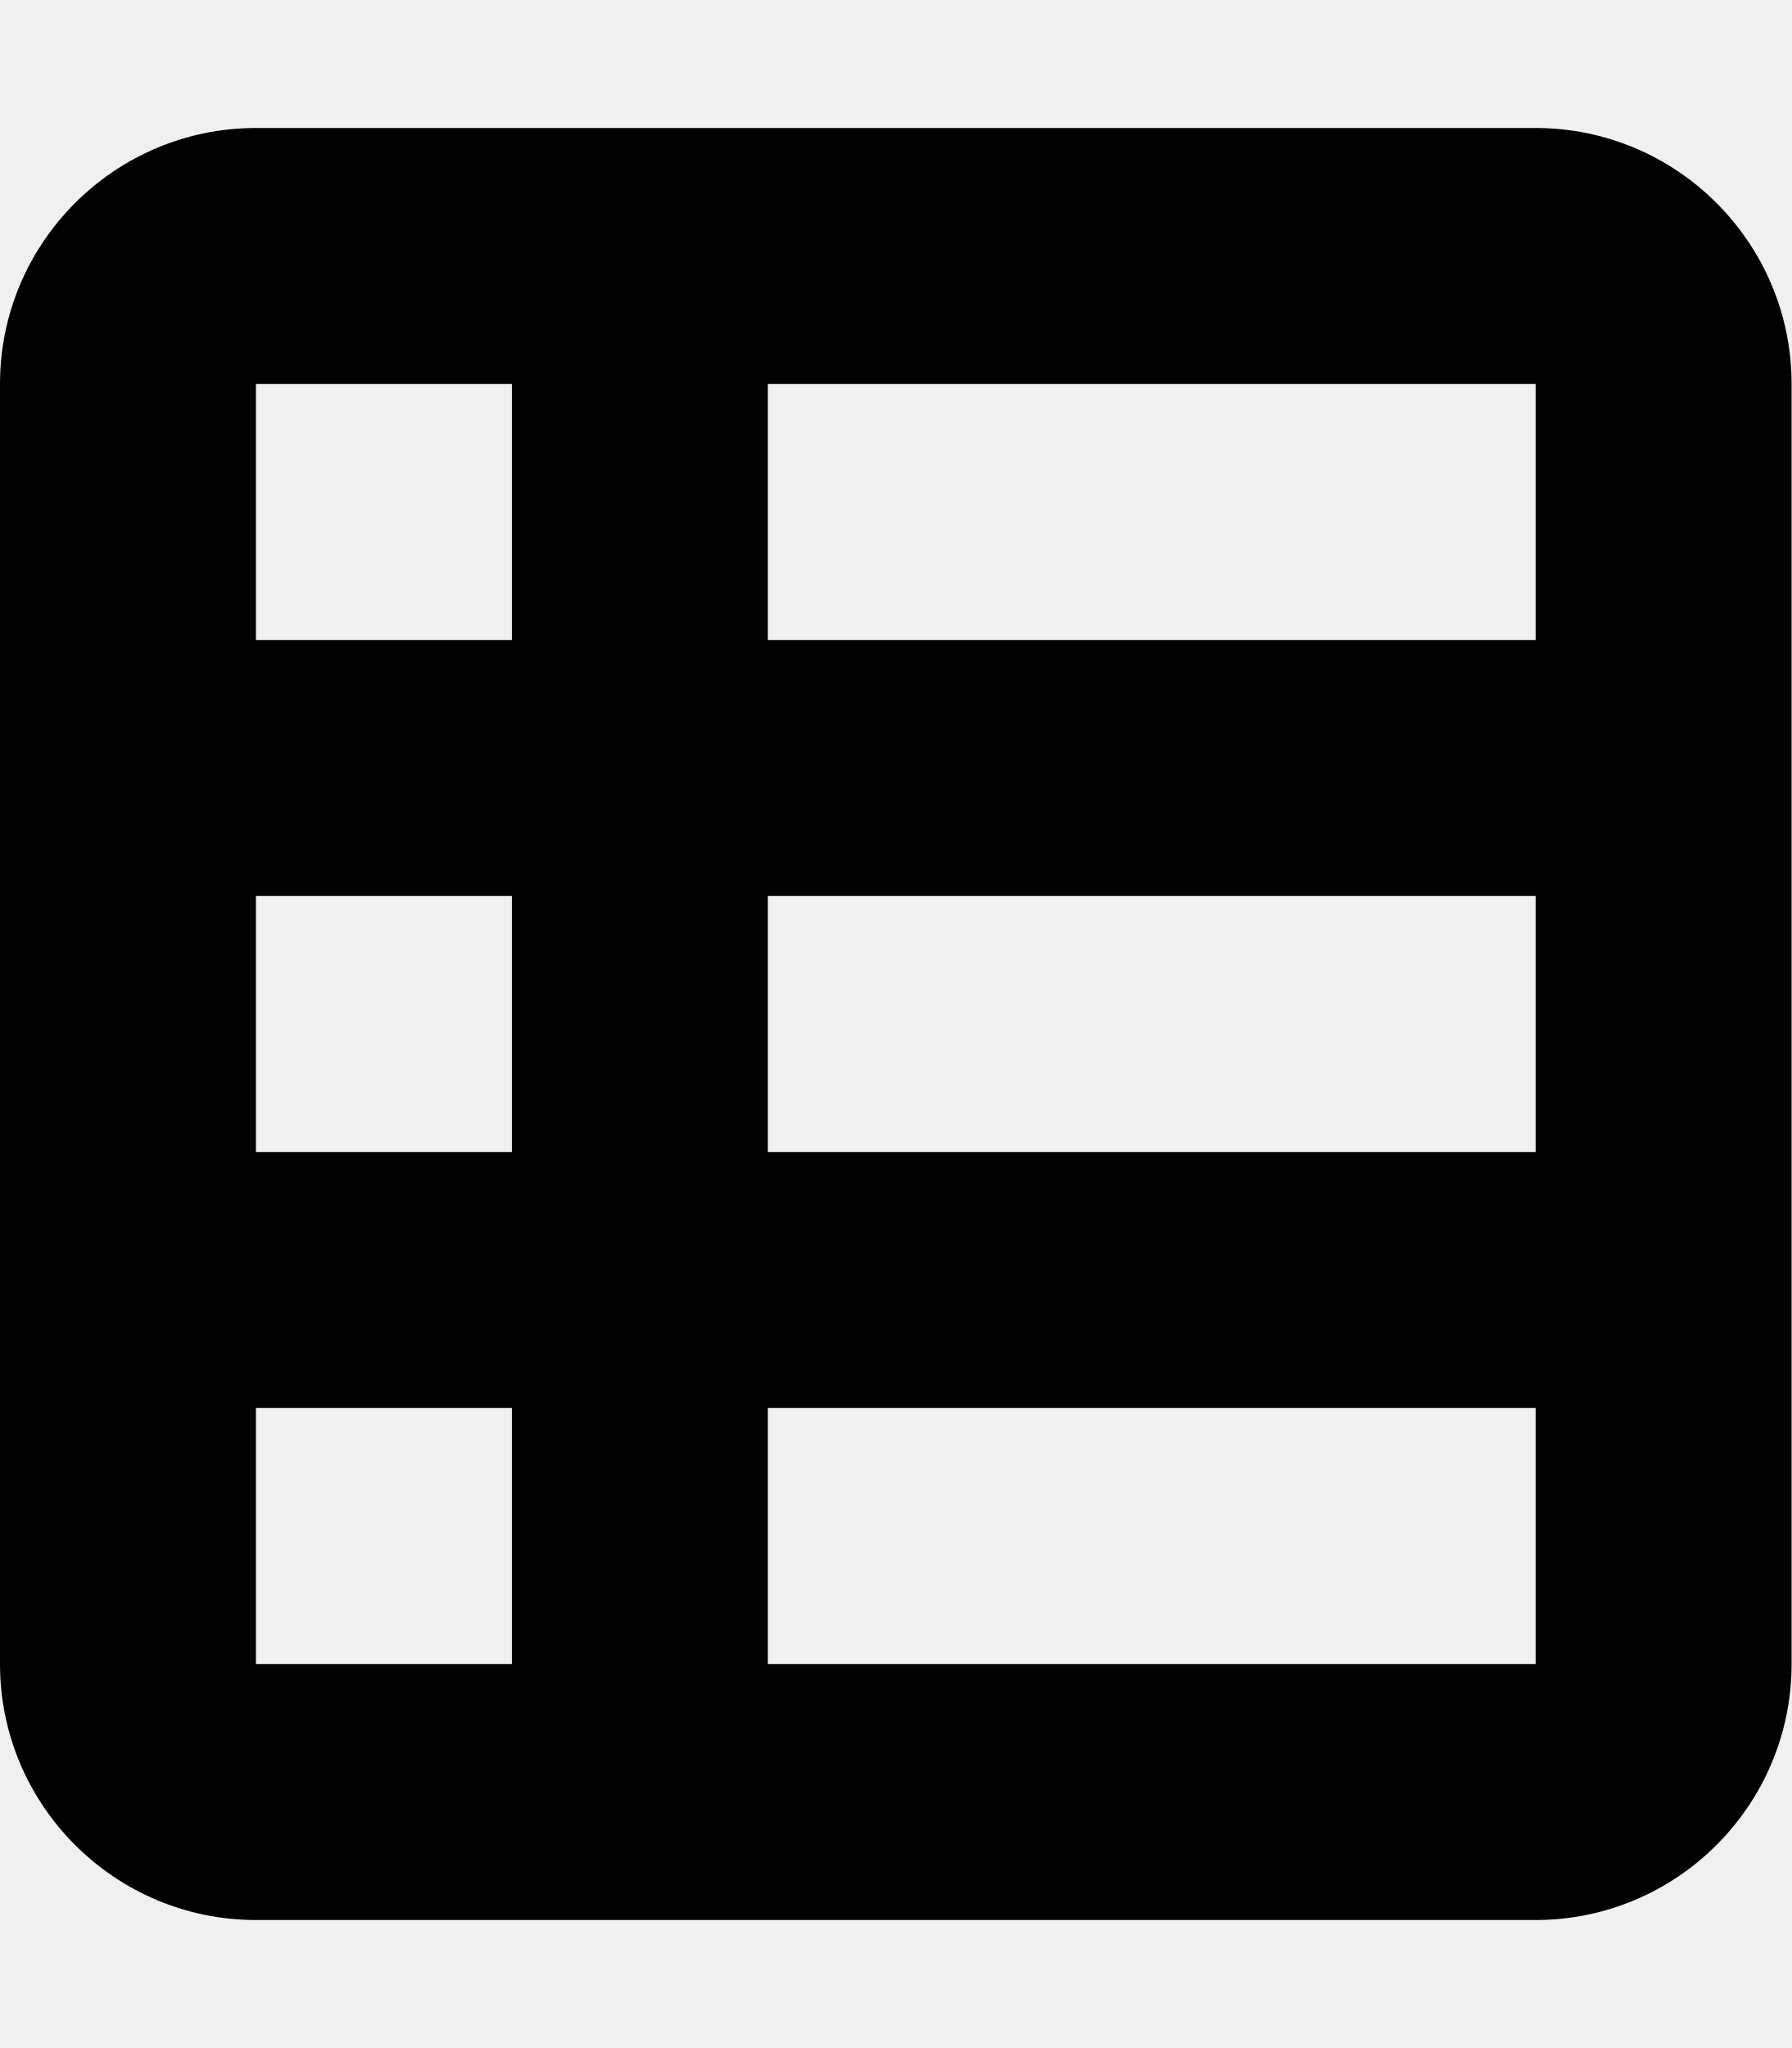
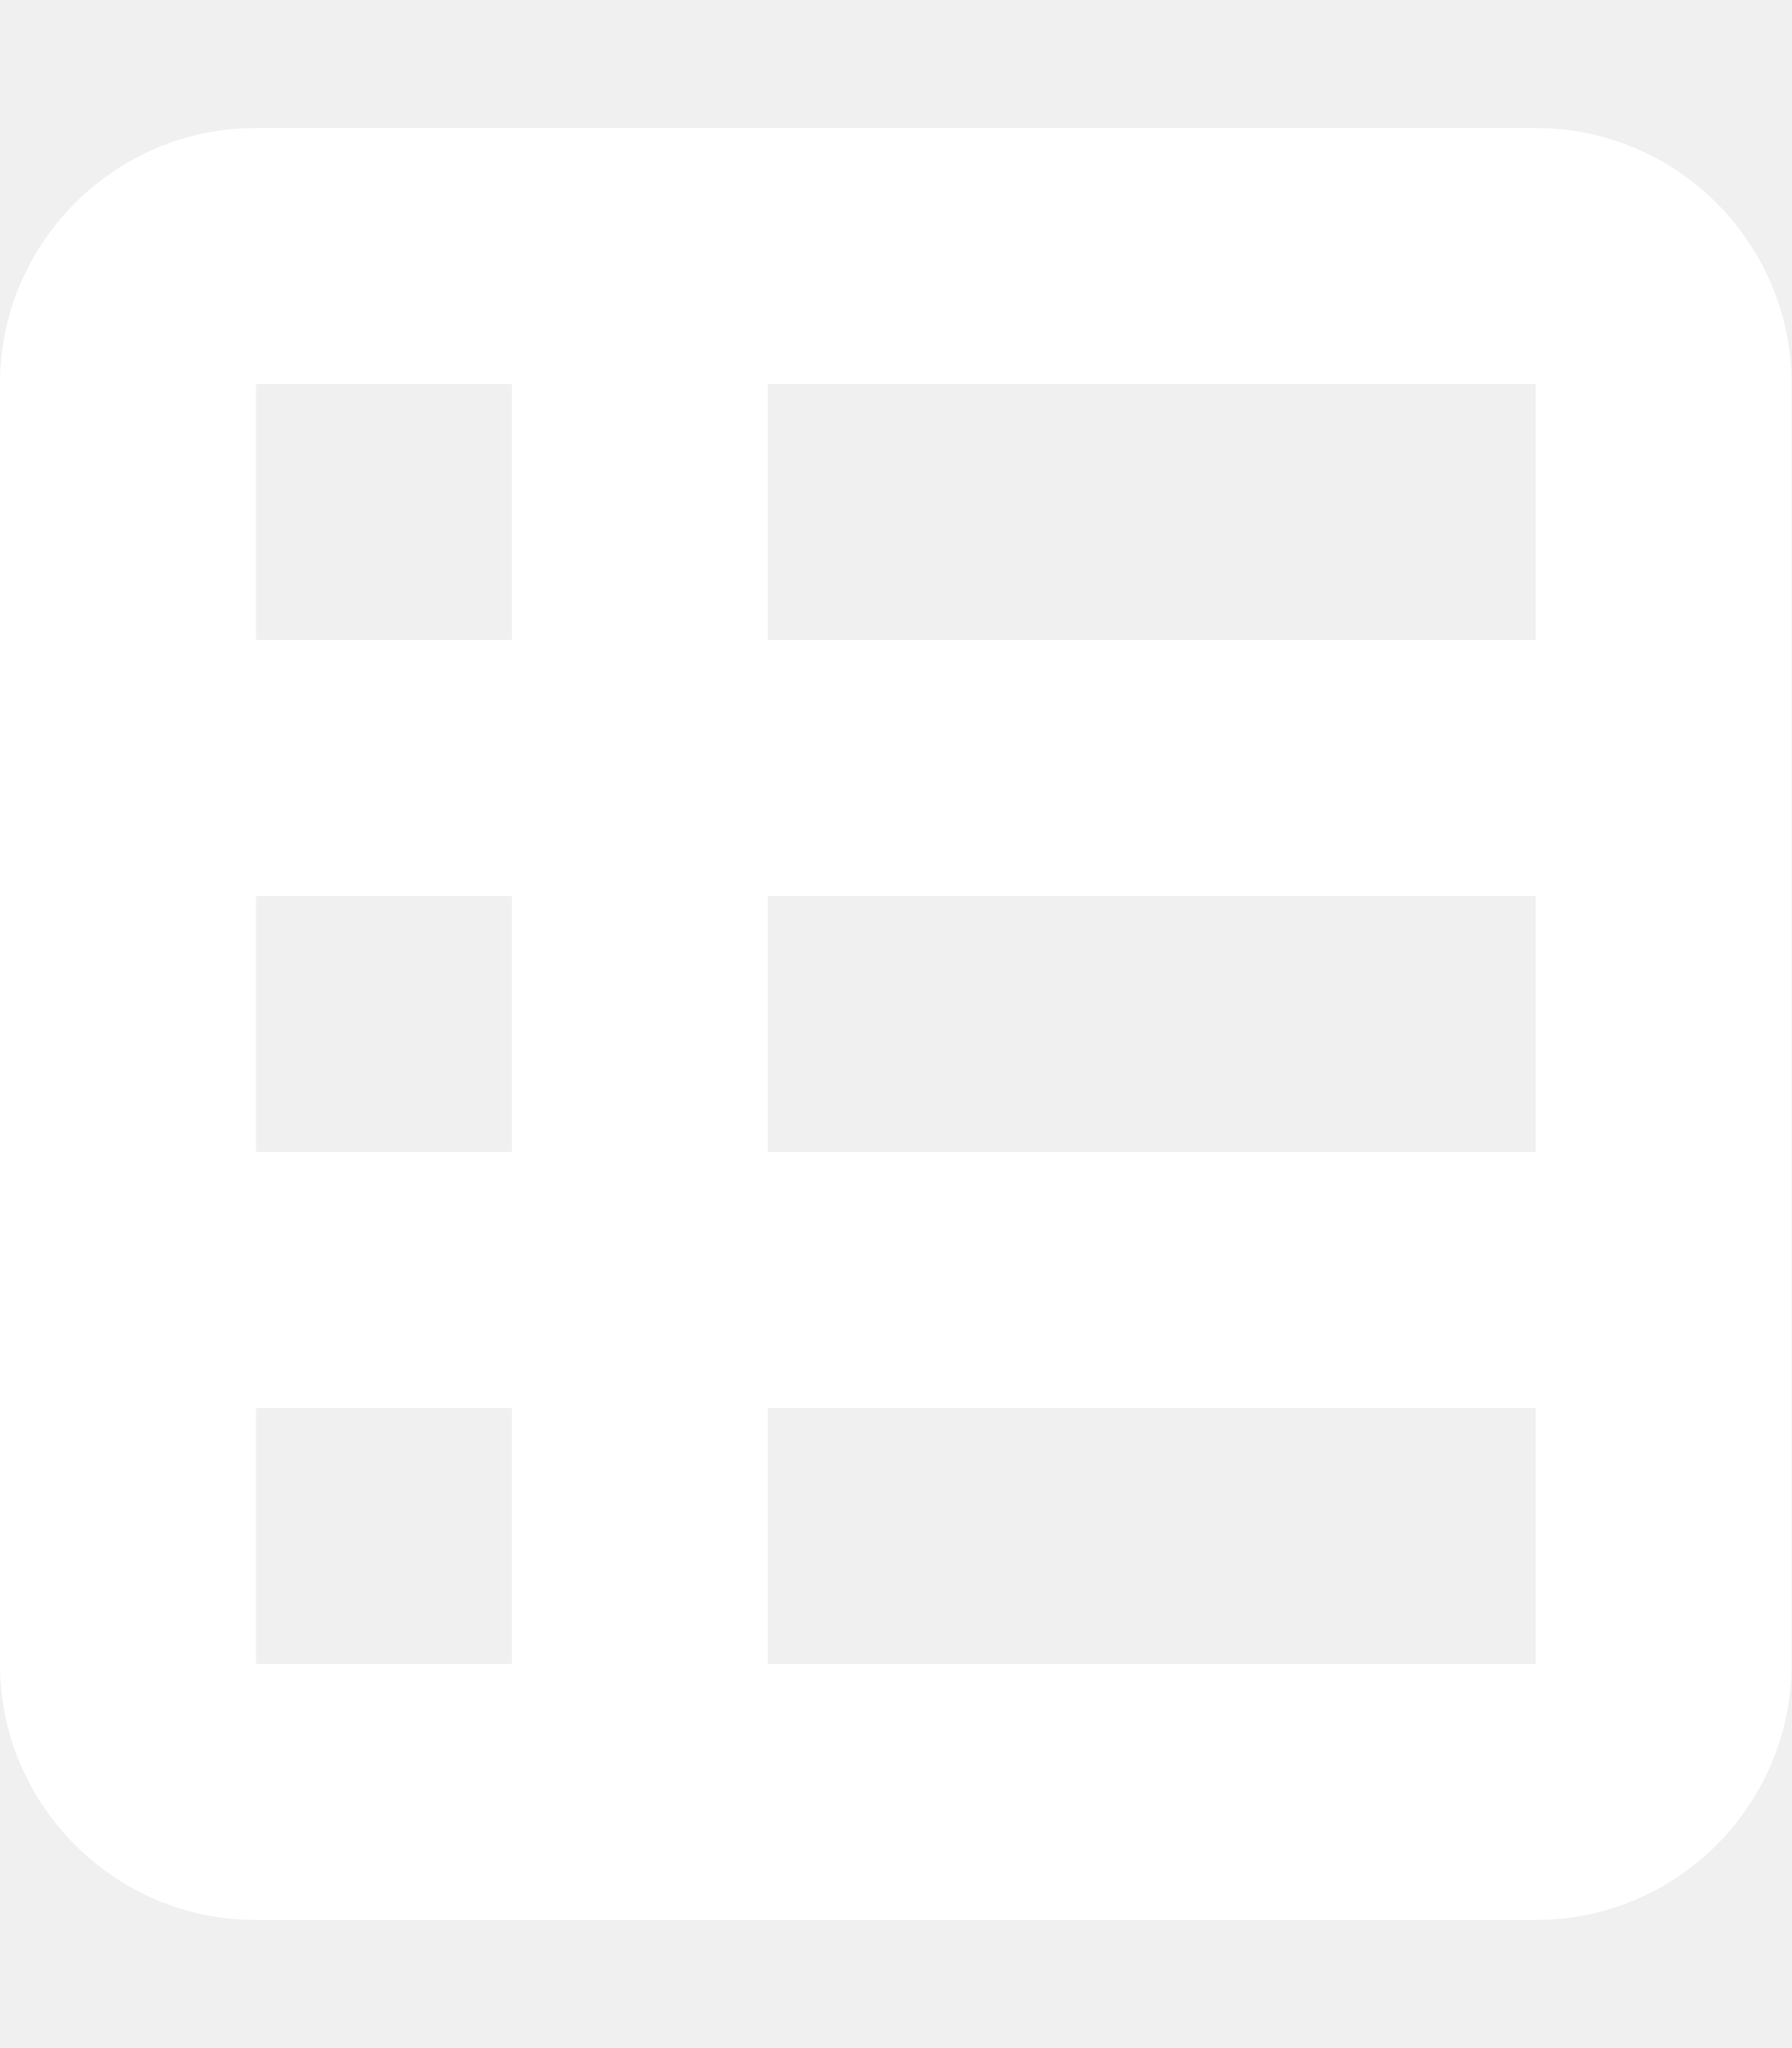
<svg xmlns="http://www.w3.org/2000/svg" viewBox="0 0 448 512">
-   <path fill="currentColor" d="M0 96C0 60.7 28.7 32 64 32l320 0c35.3 0 64 28.7 64 64l0 320c0 35.3-28.7 64-64 64L64 480c-35.3 0-64-28.7-64-64L0 96zm64 0l0 64 64 0 0-64-64 0zm320 0l-192 0 0 64 192 0 0-64zM64 224l0 64 64 0 0-64-64 0zm320 0l-192 0 0 64 192 0 0-64zM64 352l0 64 64 0 0-64-64 0zm320 0l-192 0 0 64 192 0 0-64z" />
+   <path fill="#ffffff" d="M0 96C0 60.7 28.7 32 64 32l320 0c35.3 0 64 28.7 64 64l0 320c0 35.3-28.7 64-64 64L64 480c-35.3 0-64-28.7-64-64L0 96zm64 0l0 64 64 0 0-64-64 0zm320 0l-192 0 0 64 192 0 0-64zM64 224l0 64 64 0 0-64-64 0zm320 0l-192 0 0 64 192 0 0-64zM64 352l0 64 64 0 0-64-64 0zm320 0l-192 0 0 64 192 0 0-64z" />
</svg>
